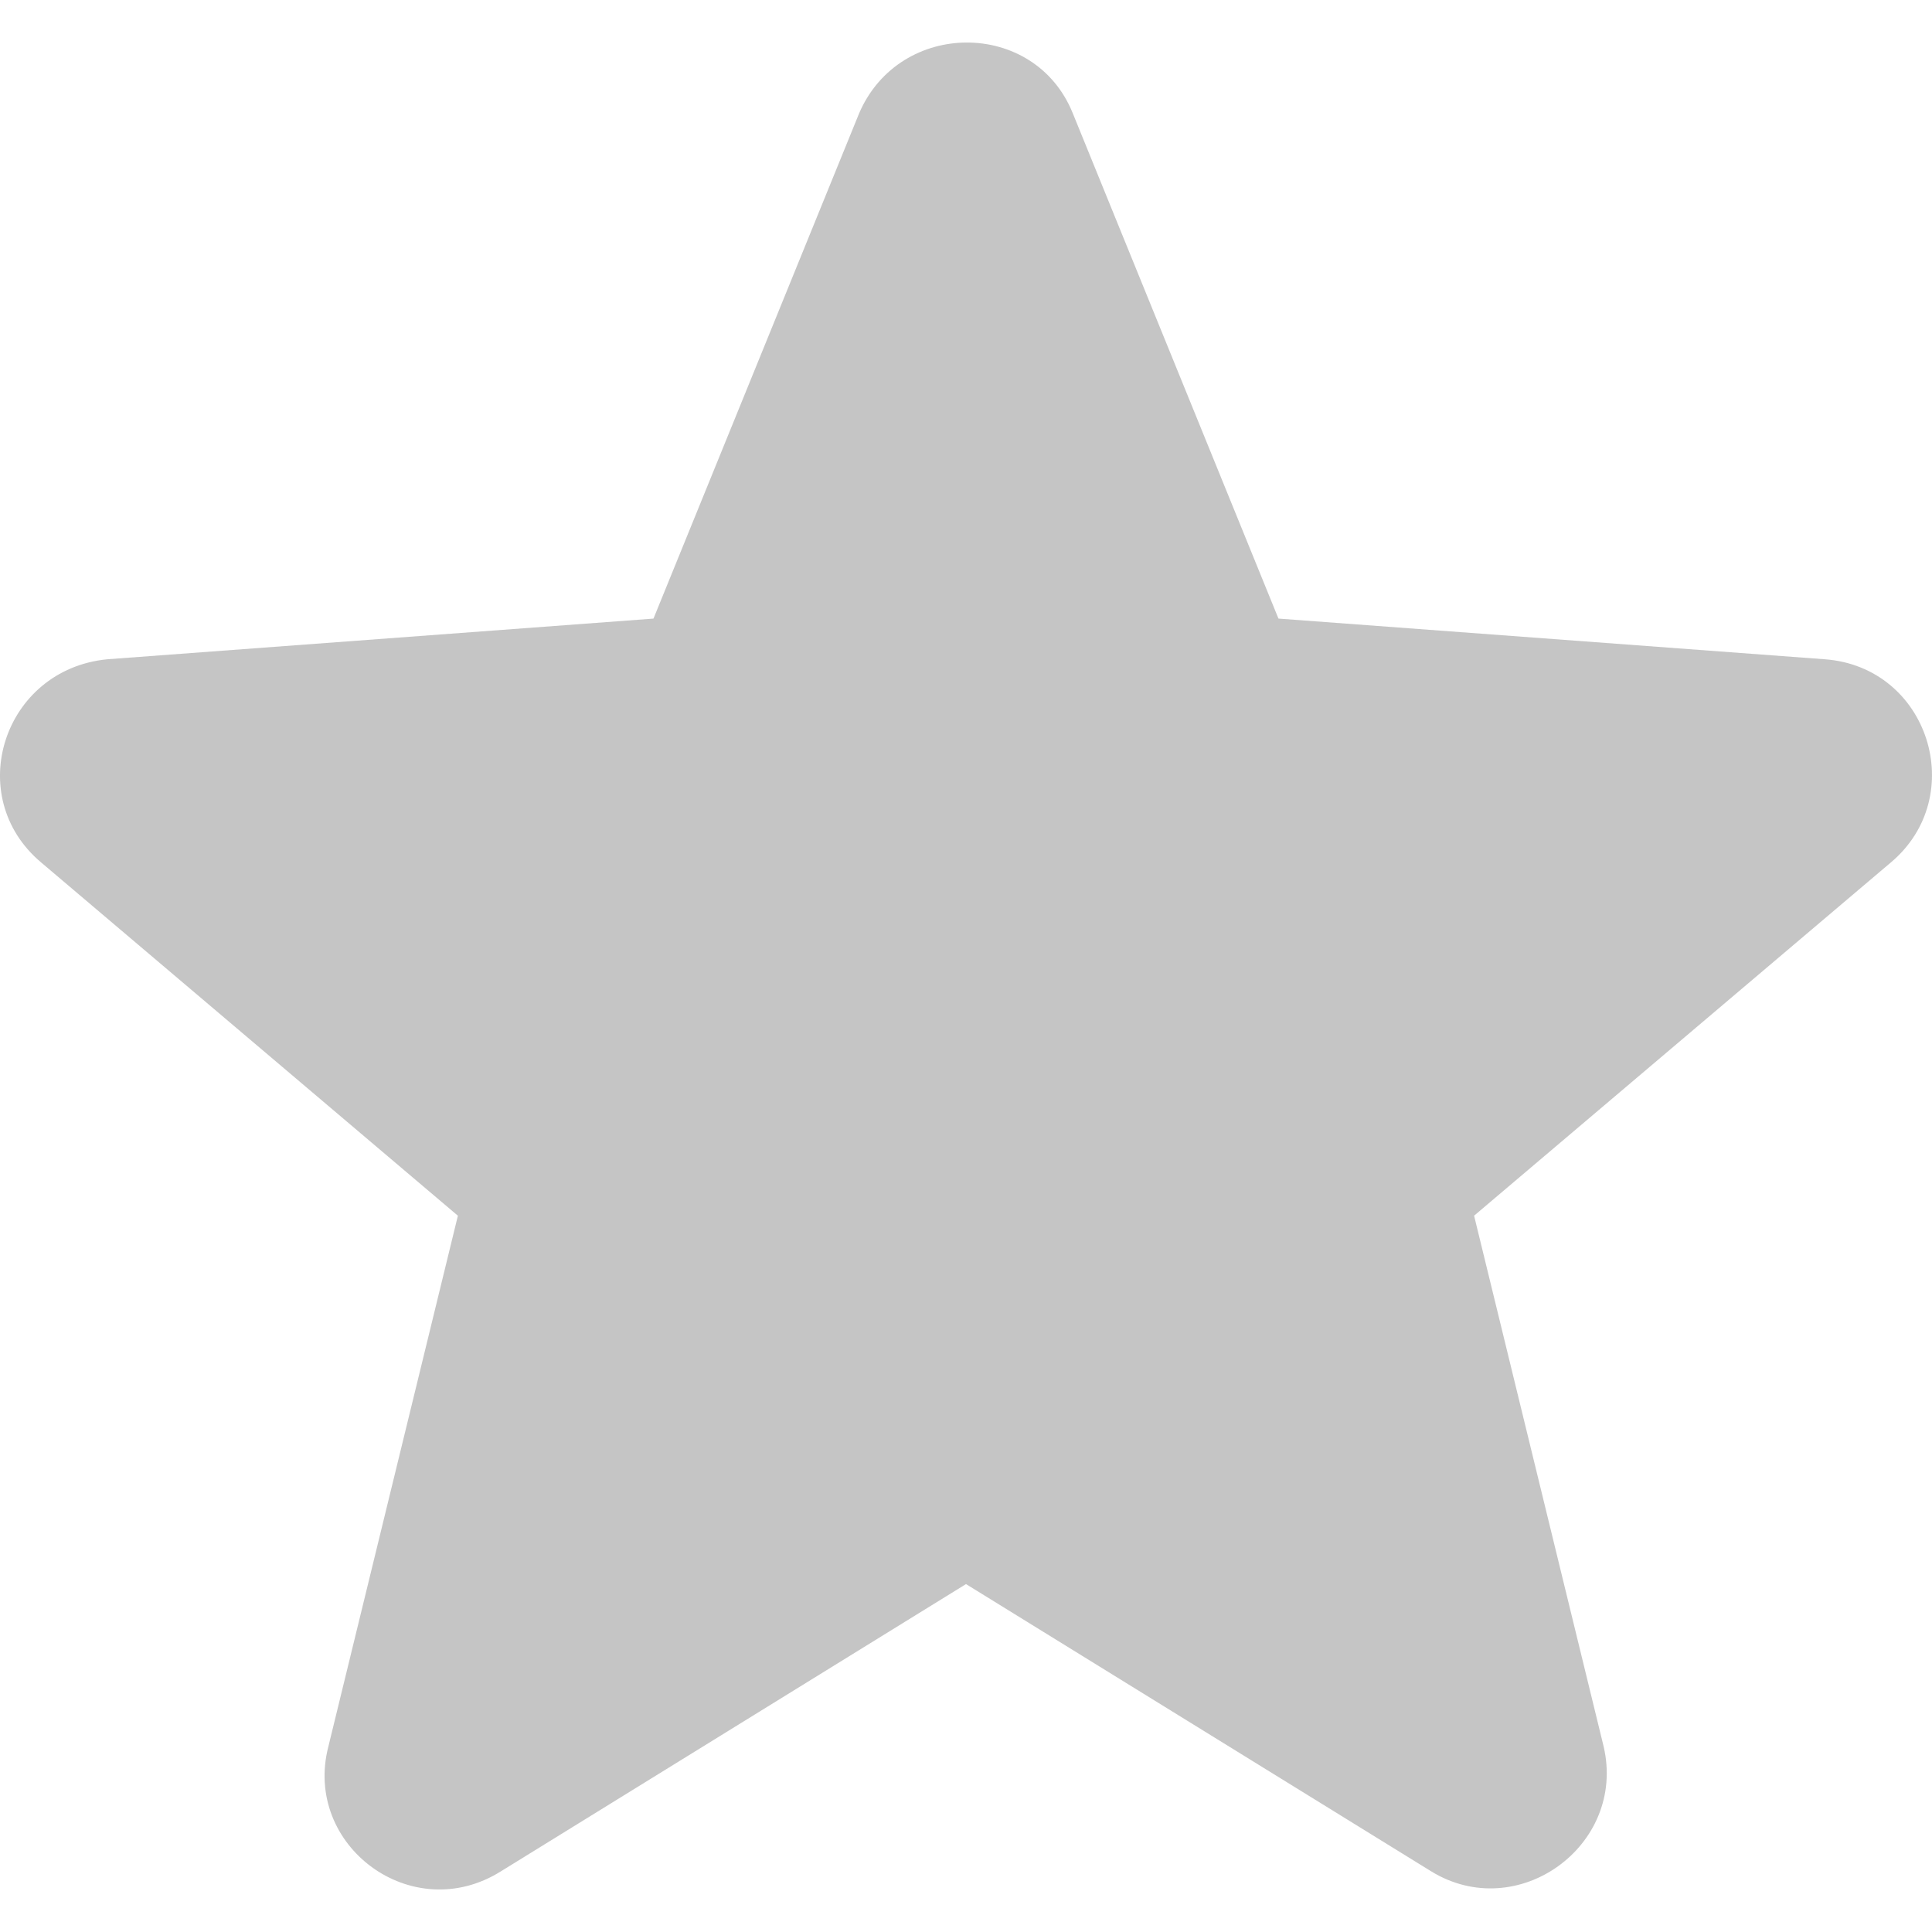
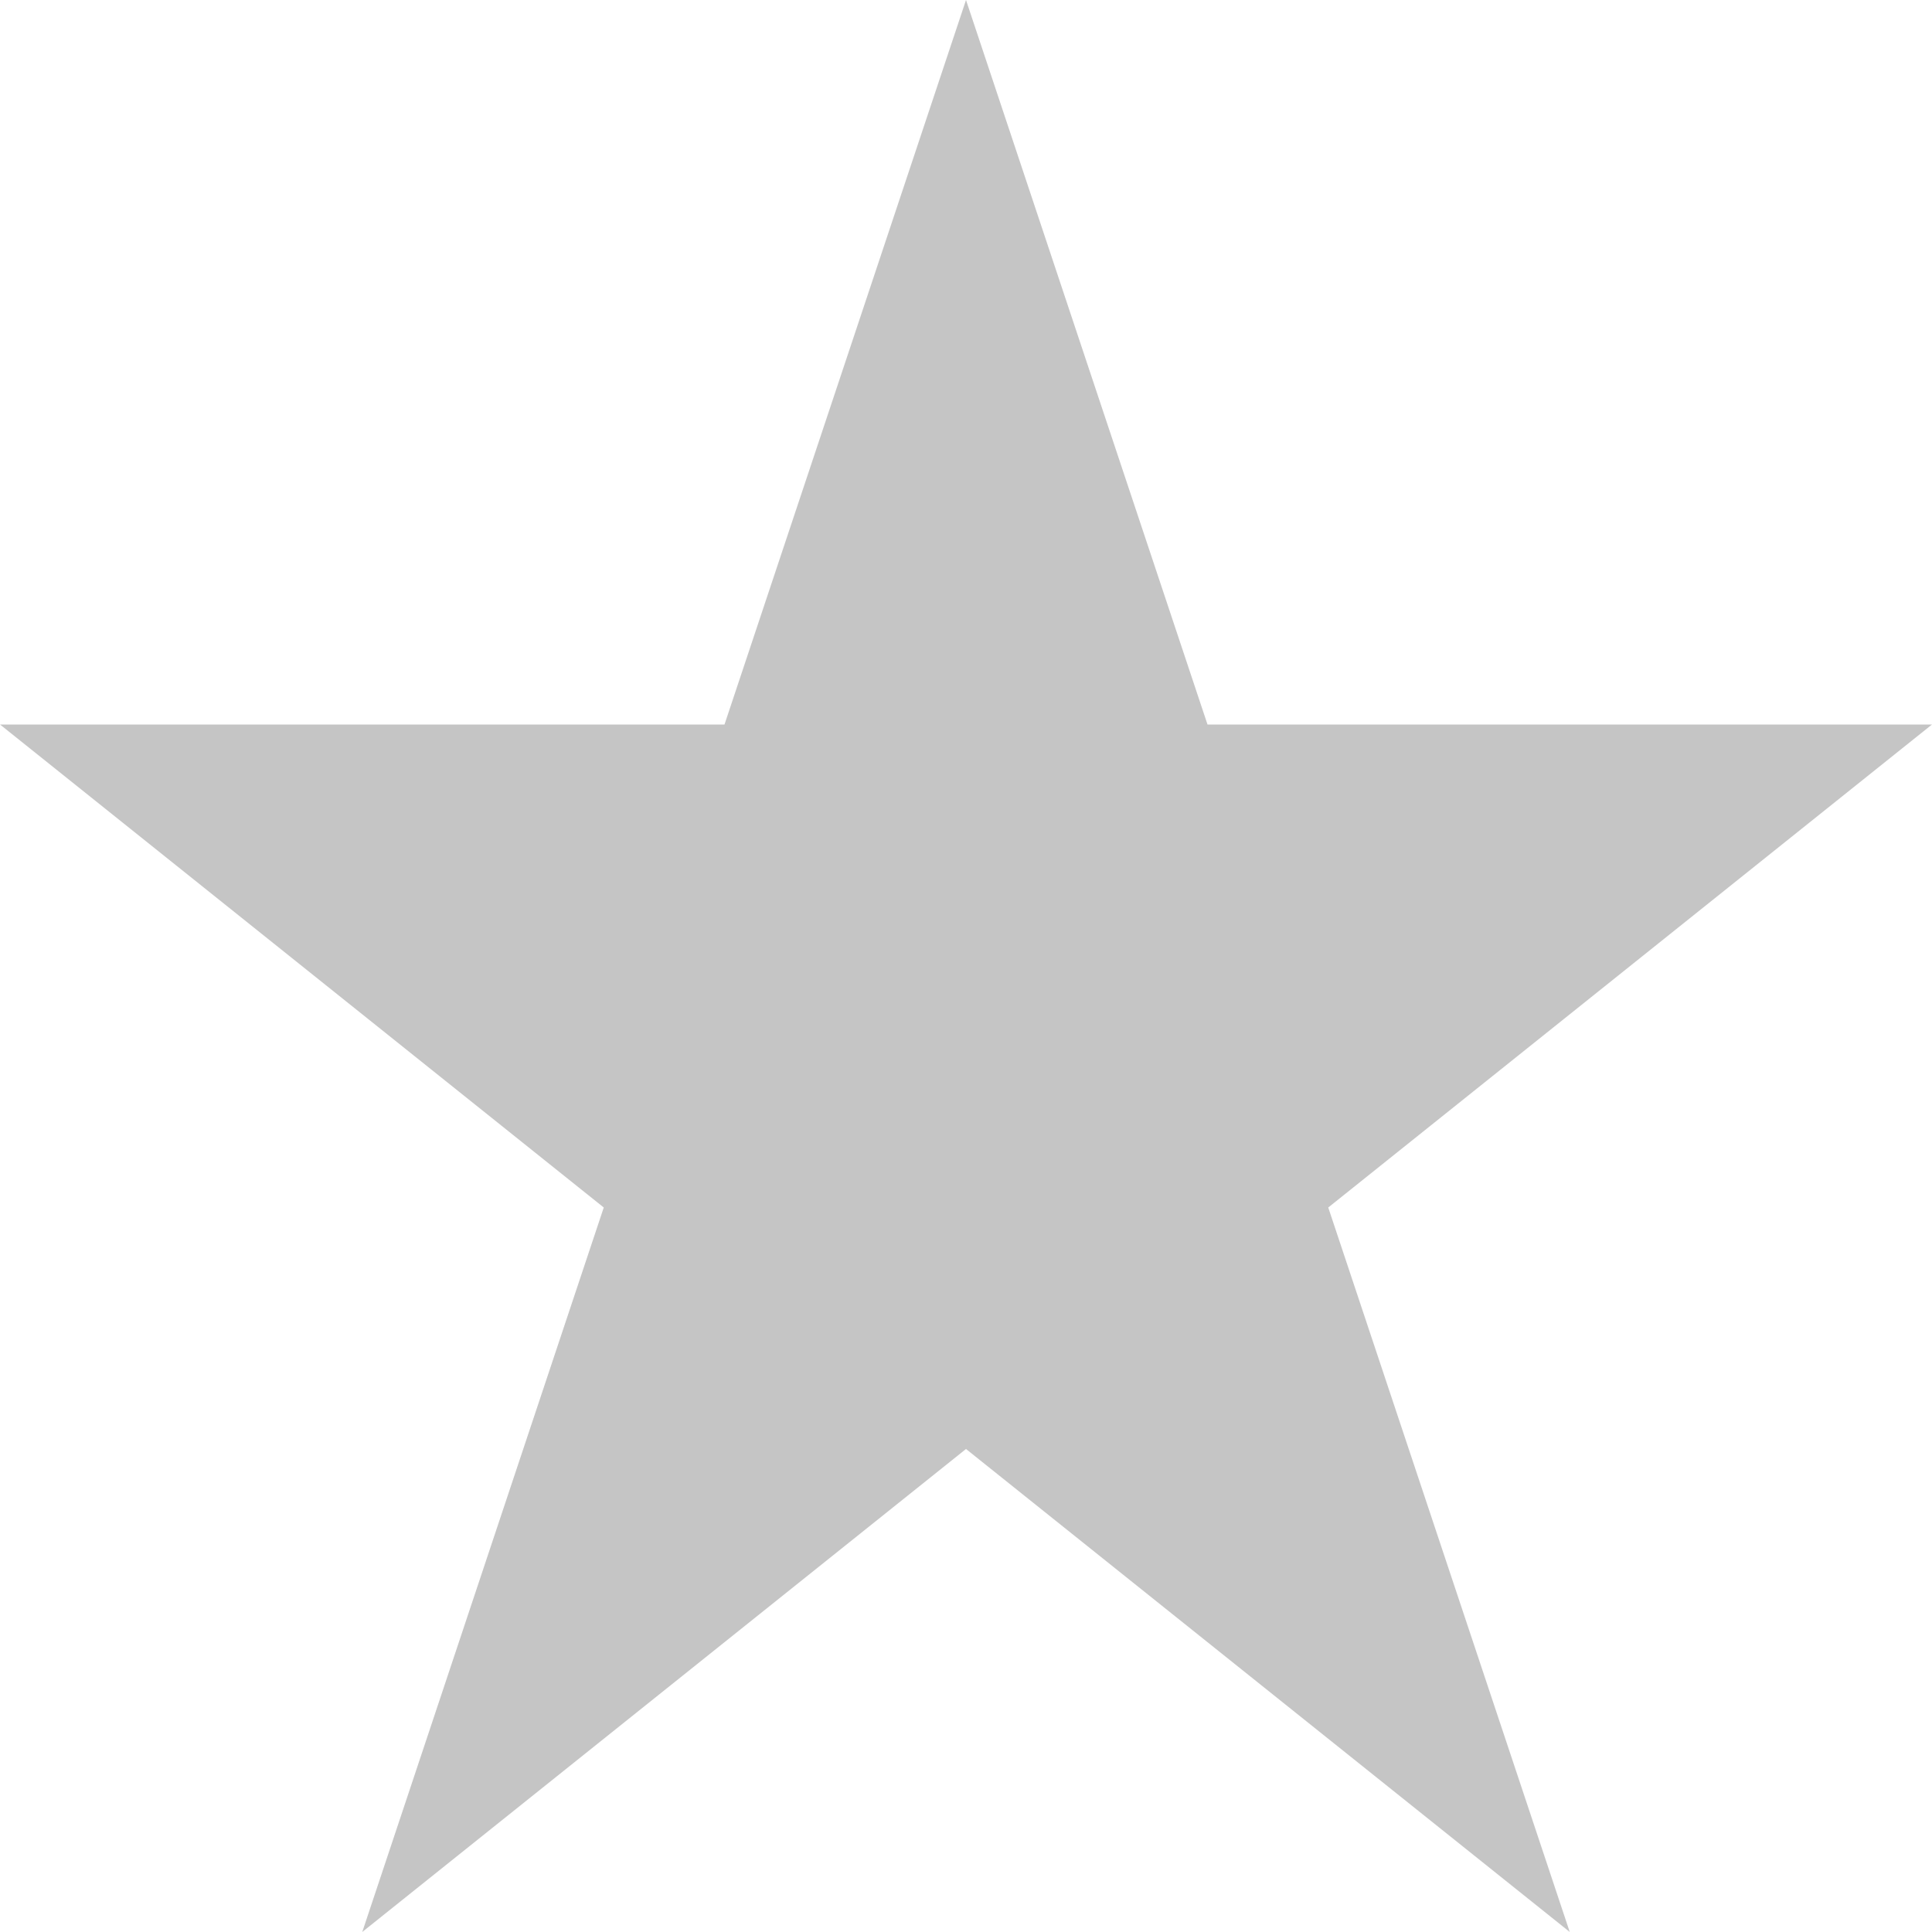
- <svg xmlns="http://www.w3.org/2000/svg" version="1.1" id="Capa_1" x="0px" y="0px" viewBox="0 0 107.1 107.1" style="enable-background:new 0 0 107.1 107.1;" xml:space="preserve" width="16" height="16">
-   <g>
-     <path d="M2.287,47.815l23.096,19.578L18.2,96.831c-1.411,5.491,4.648,9.998,9.575,6.901L53.55,87.813l25.774,15.916   c4.79,2.955,10.844-1.408,9.576-6.902l-7.184-29.435l23.099-19.579c4.363-3.661,2.111-10.844-3.662-11.267l-30.282-2.255   L59.464,6.266c-2.112-5.211-9.577-5.211-11.832,0L36.225,34.292L5.944,36.547C0.174,37.113-2.081,44.154,2.287,47.815z" fill="#C5C5C5" />
-   </g>
+ <svg xmlns="http://www.w3.org/2000/svg" width="16" height="16" viewBox="0 0 8 8">
+   <path d="M4 0l-1 3h-3l2.5 2-1 3 2.5-2 2.5 2-1-3 2.5-2h-3l-1-3z" preserveAspectRatio="xMidYMid meet" fill="#C5C5C5" />
</svg>
